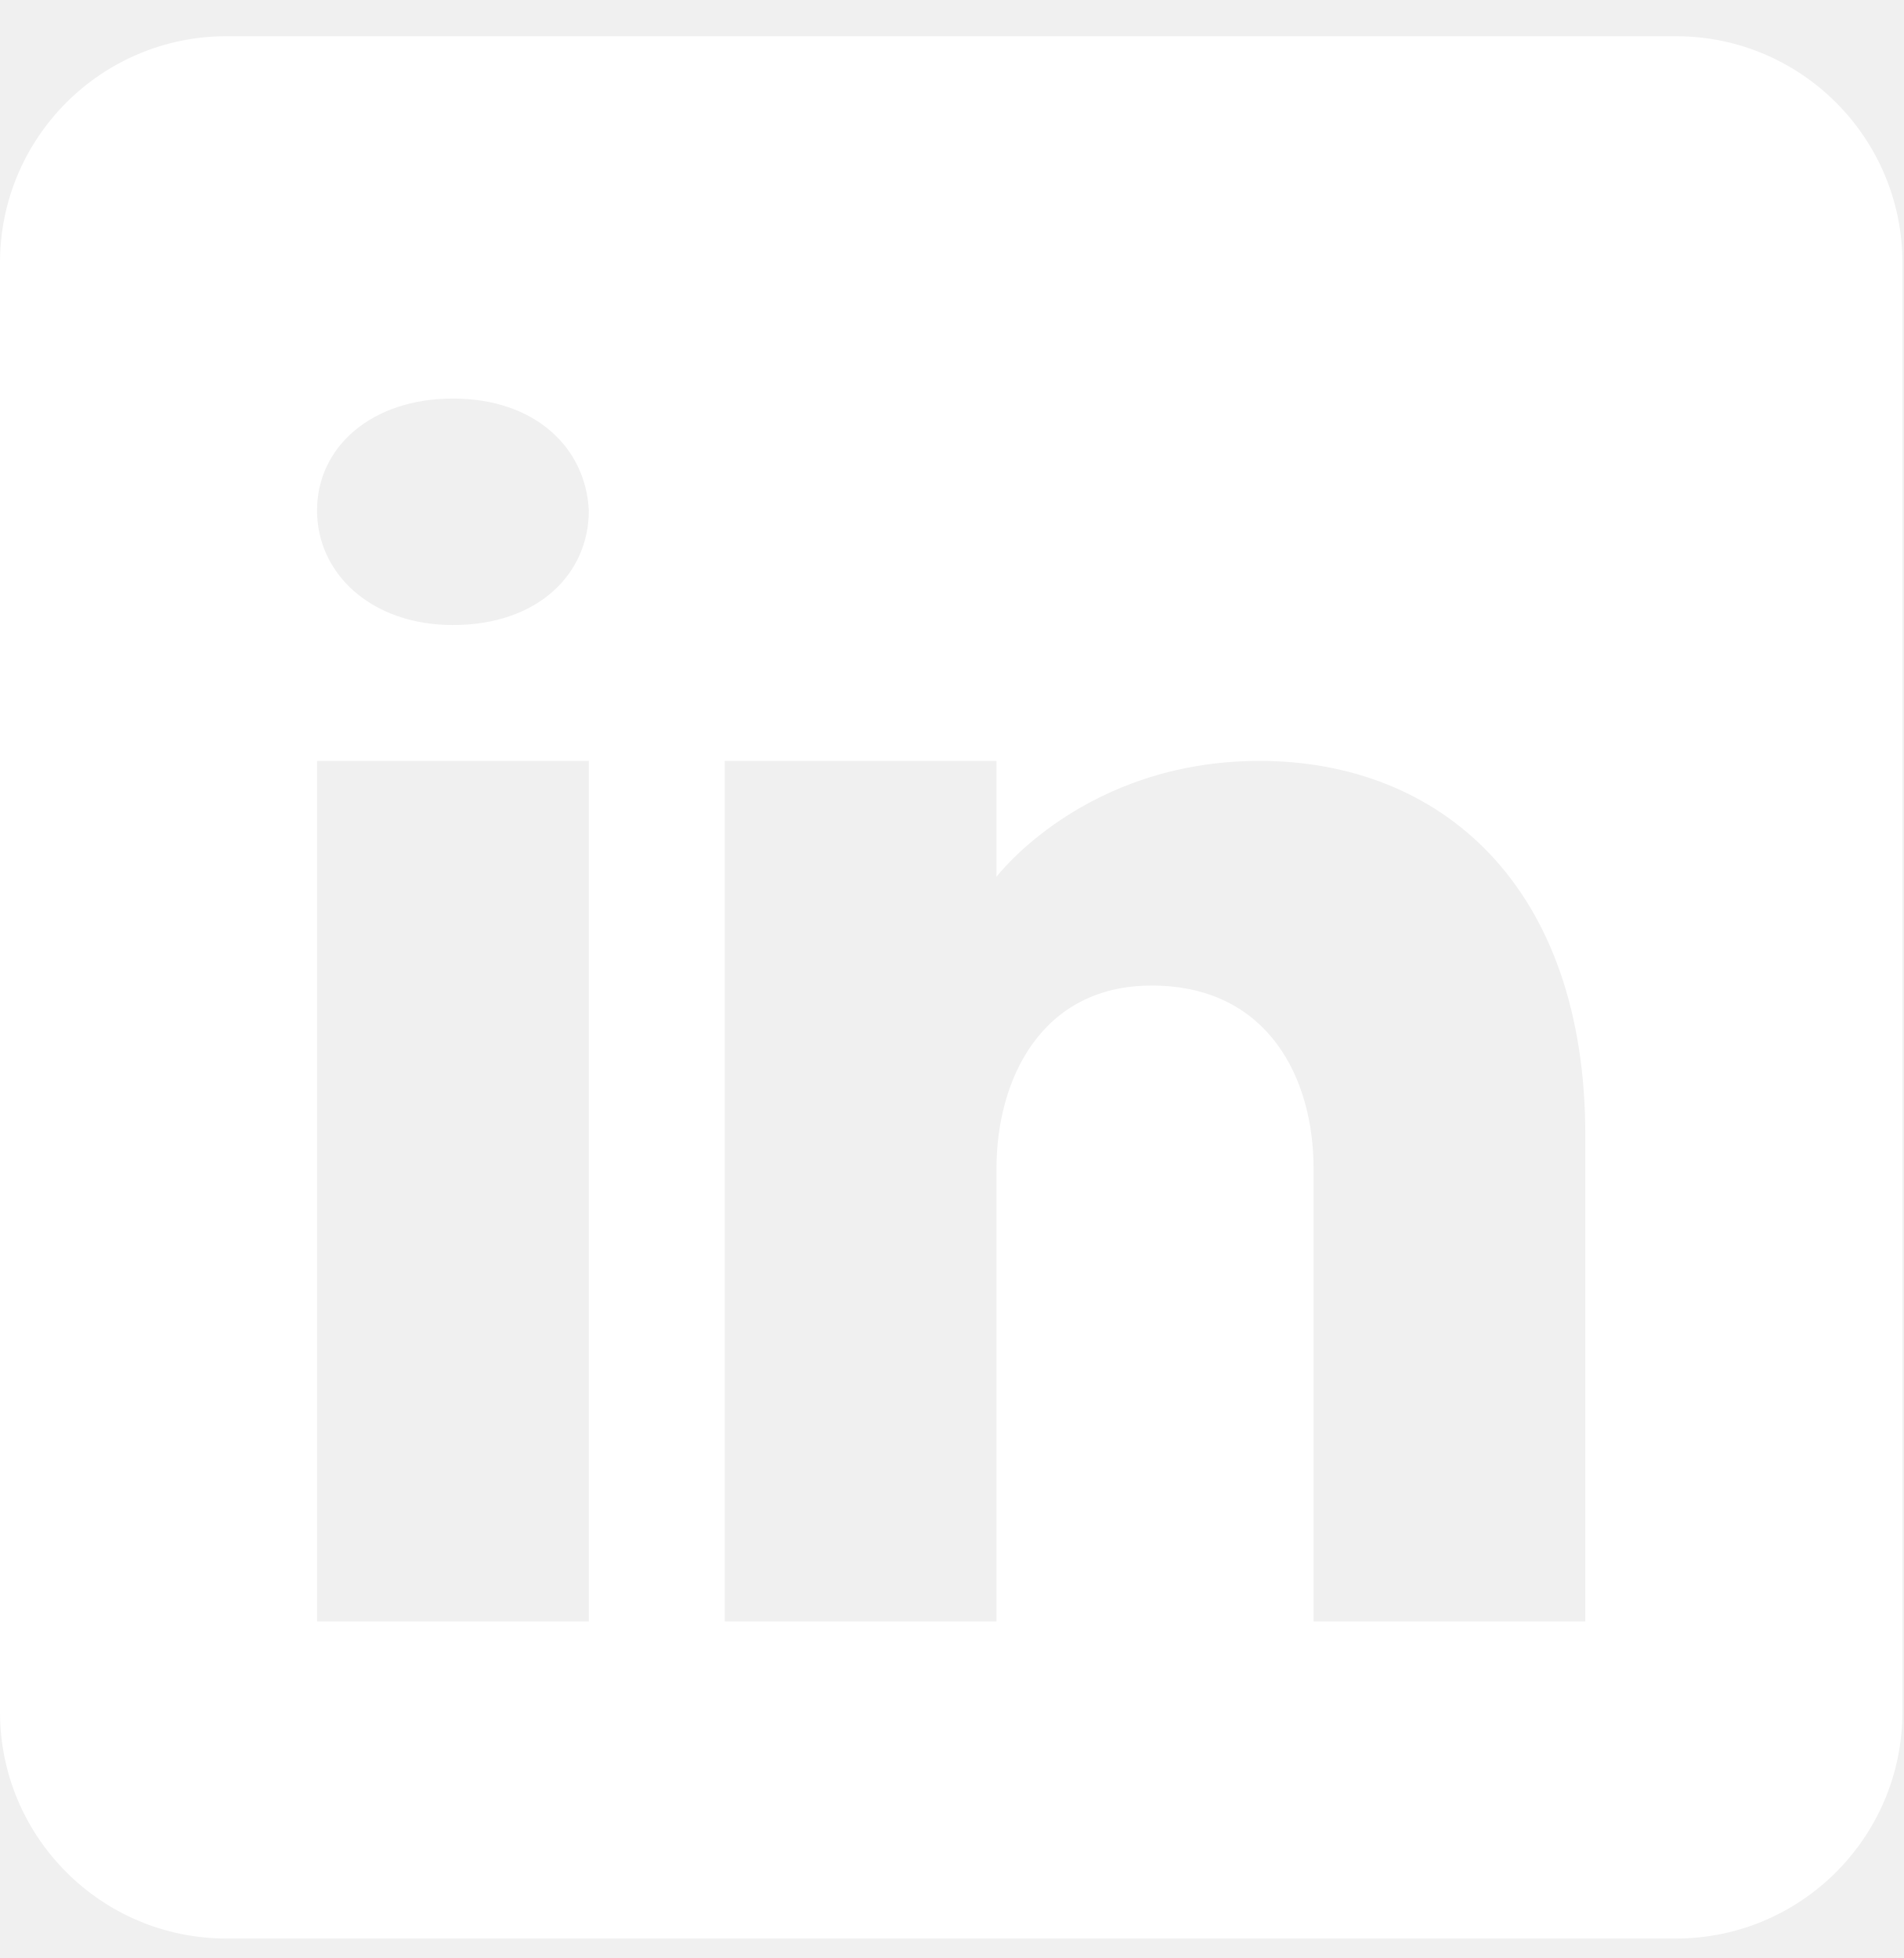
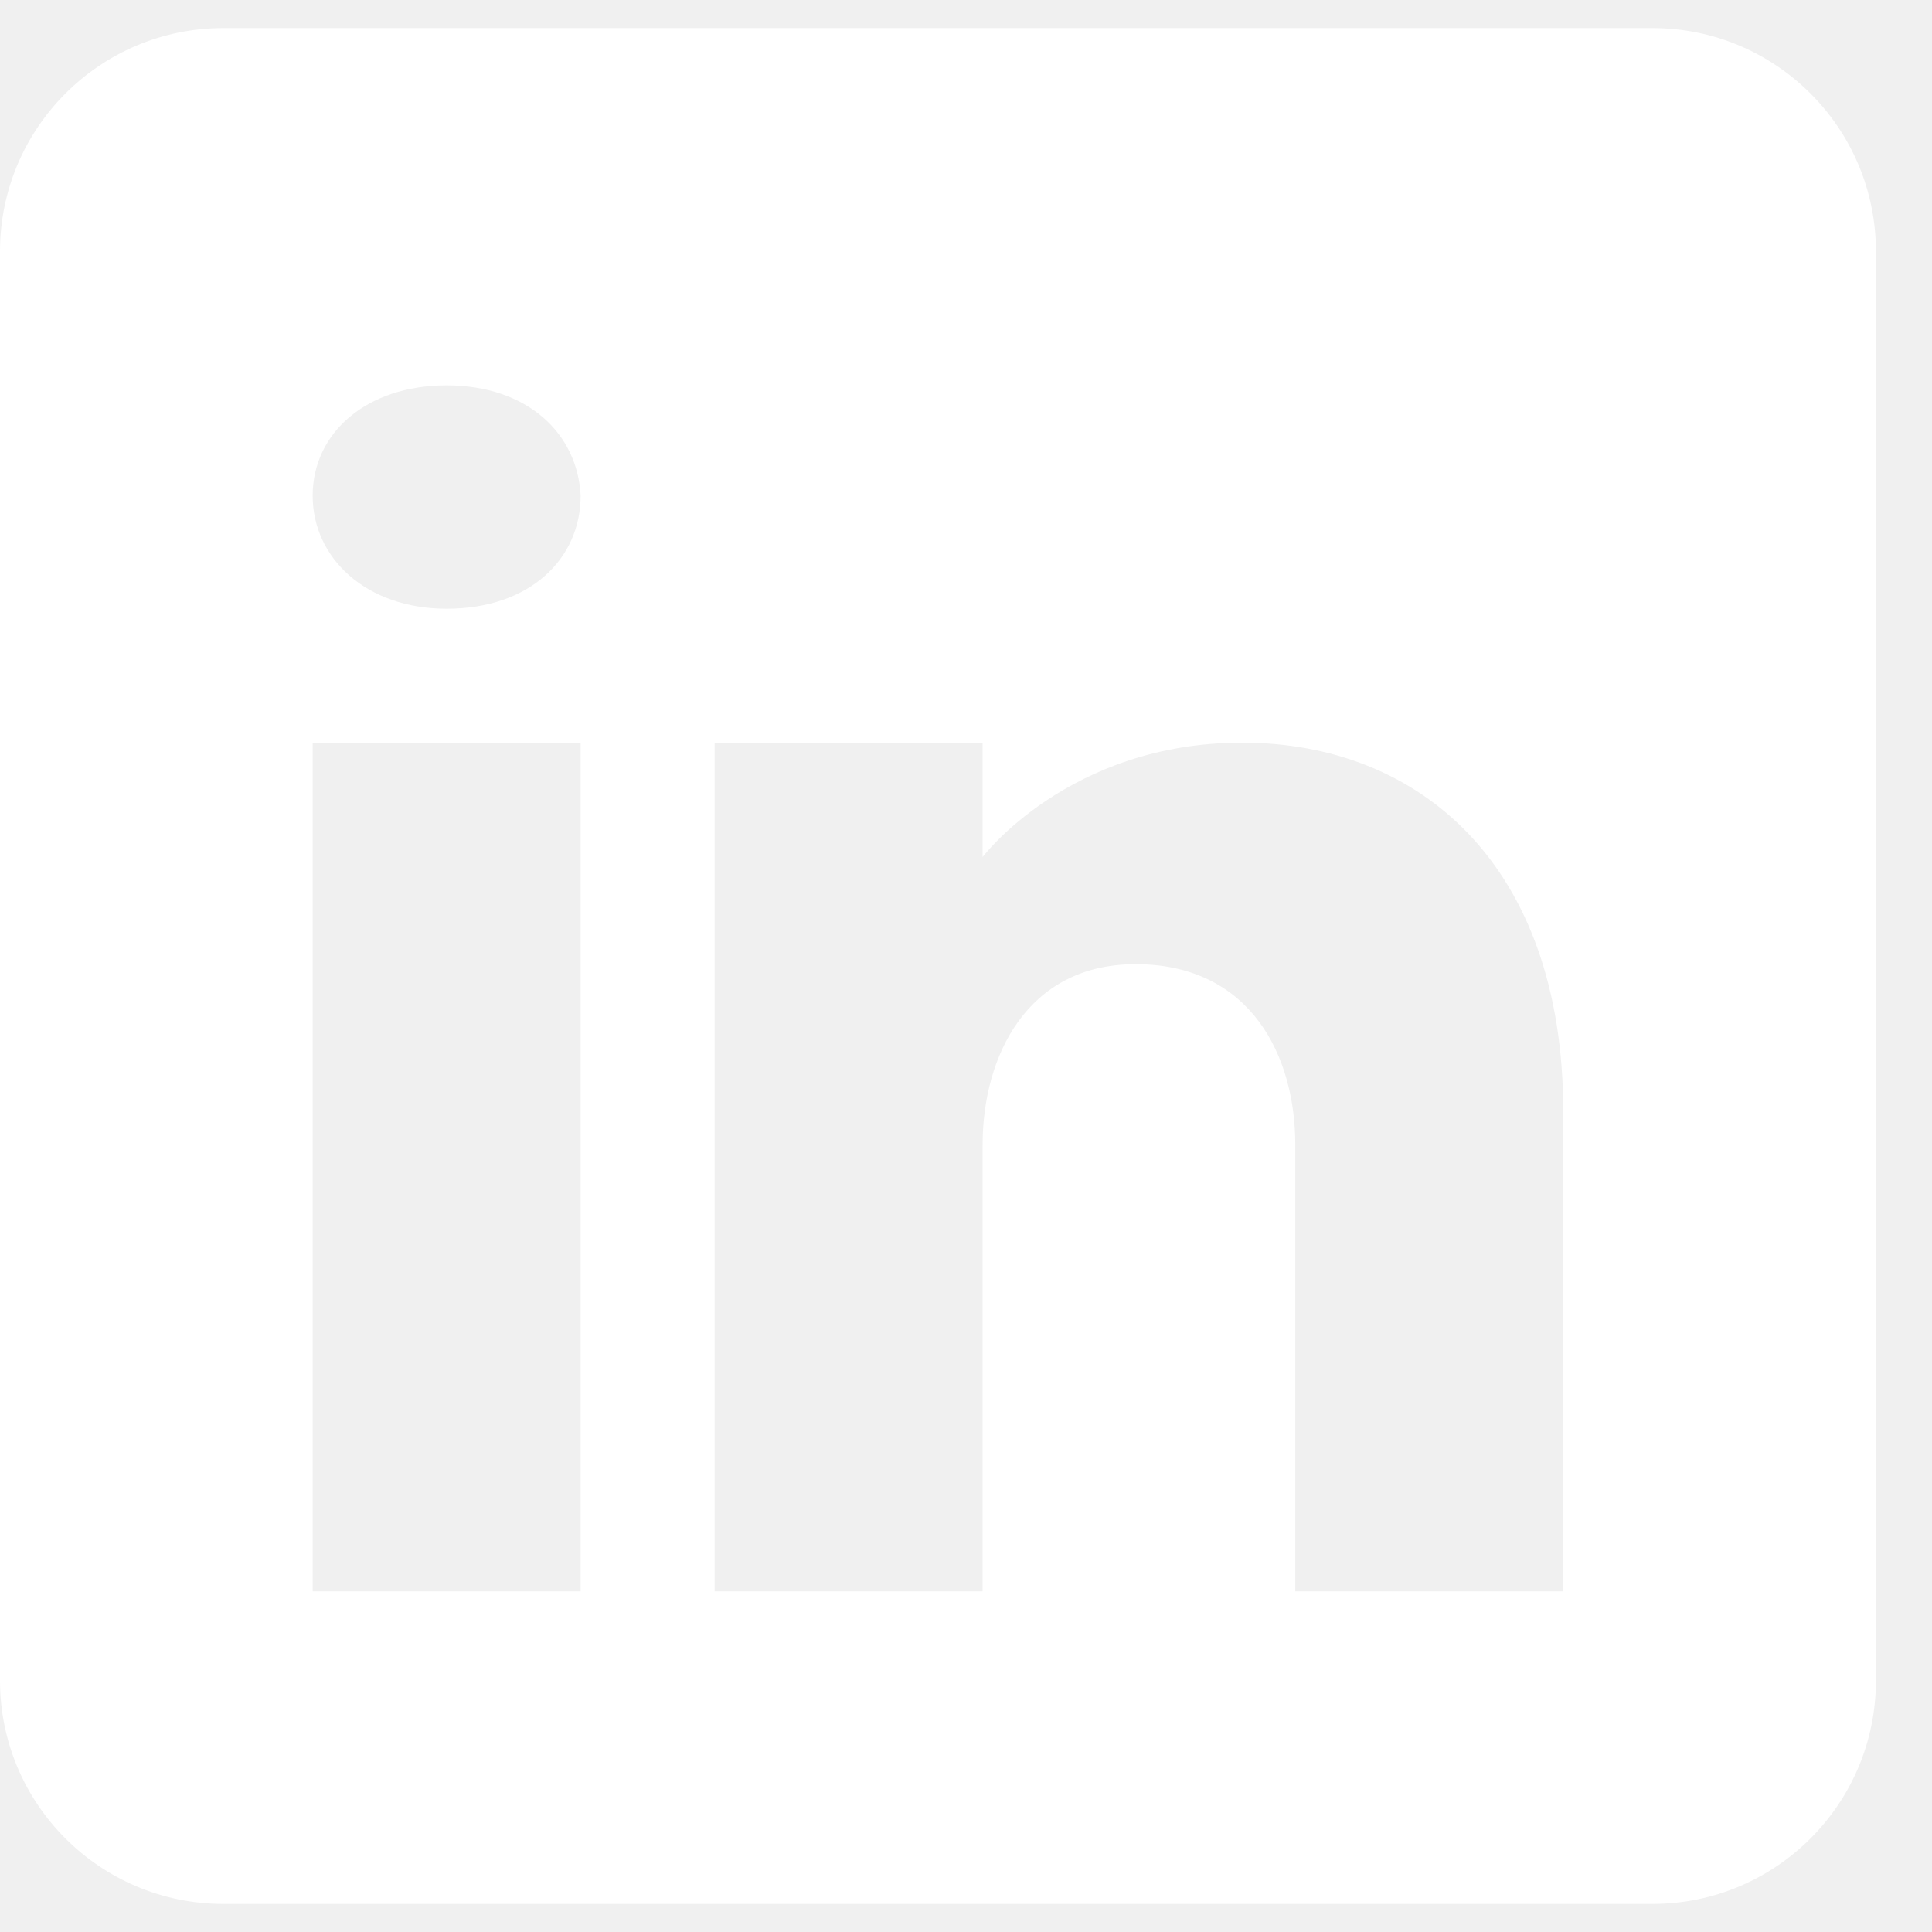
- <svg xmlns="http://www.w3.org/2000/svg" width="35" height="36" viewBox="0 0 35 36" fill="none">
-   <path d="M30.813 0.666H4.164C1.865 0.666 0 2.531 0 4.829V31.478C0 33.777 1.865 35.642 4.164 35.642H30.813C33.111 35.642 34.977 33.777 34.977 31.478V4.829C34.977 2.531 33.111 0.666 30.813 0.666ZM10.826 13.99V29.813H5.829V13.99H10.826ZM5.829 9.385C5.829 8.219 6.829 7.328 8.328 7.328C9.827 7.328 10.768 8.219 10.826 9.385C10.826 10.551 9.893 11.492 8.328 11.492C6.829 11.492 5.829 10.551 5.829 9.385ZM29.147 29.813H24.151C24.151 29.813 24.151 22.101 24.151 21.485C24.151 19.82 23.318 18.154 21.236 18.121H21.169C19.154 18.121 18.321 19.836 18.321 21.485C18.321 22.243 18.321 29.813 18.321 29.813H13.325V13.99H18.321V16.122C18.321 16.122 19.928 13.99 23.16 13.99C26.466 13.99 29.147 16.264 29.147 20.869V29.813Z" fill="white" />
+ <svg xmlns="http://www.w3.org/2000/svg" width="30" height="30" viewBox="0 0 30 30" fill="none">
+   <path d="M25.661 0.436H3.468C1.554 0.436 0 1.989 0 3.903V26.097C0 28.011 1.554 29.564 3.468 29.564H25.661C27.575 29.564 29.129 28.011 29.129 26.097V3.903C29.129 1.989 27.575 0.436 25.661 0.436ZM9.016 11.532V24.71H4.855V11.532H9.016ZM4.855 7.697C4.855 6.726 5.687 5.984 6.935 5.984C8.184 5.984 8.968 6.726 9.016 7.697C9.016 8.668 8.239 9.452 6.935 9.452C5.687 9.452 4.855 8.668 4.855 7.697ZM24.274 24.71H20.113C20.113 24.71 20.113 18.287 20.113 17.774C20.113 16.387 19.419 15 17.685 14.972H17.63C15.951 14.972 15.258 16.401 15.258 17.774C15.258 18.405 15.258 24.71 15.258 24.71H11.097V11.532H15.258V13.308C15.258 13.308 16.596 11.532 19.288 11.532C22.041 11.532 24.274 13.426 24.274 17.261V24.71Z" fill="white" />
</svg>
